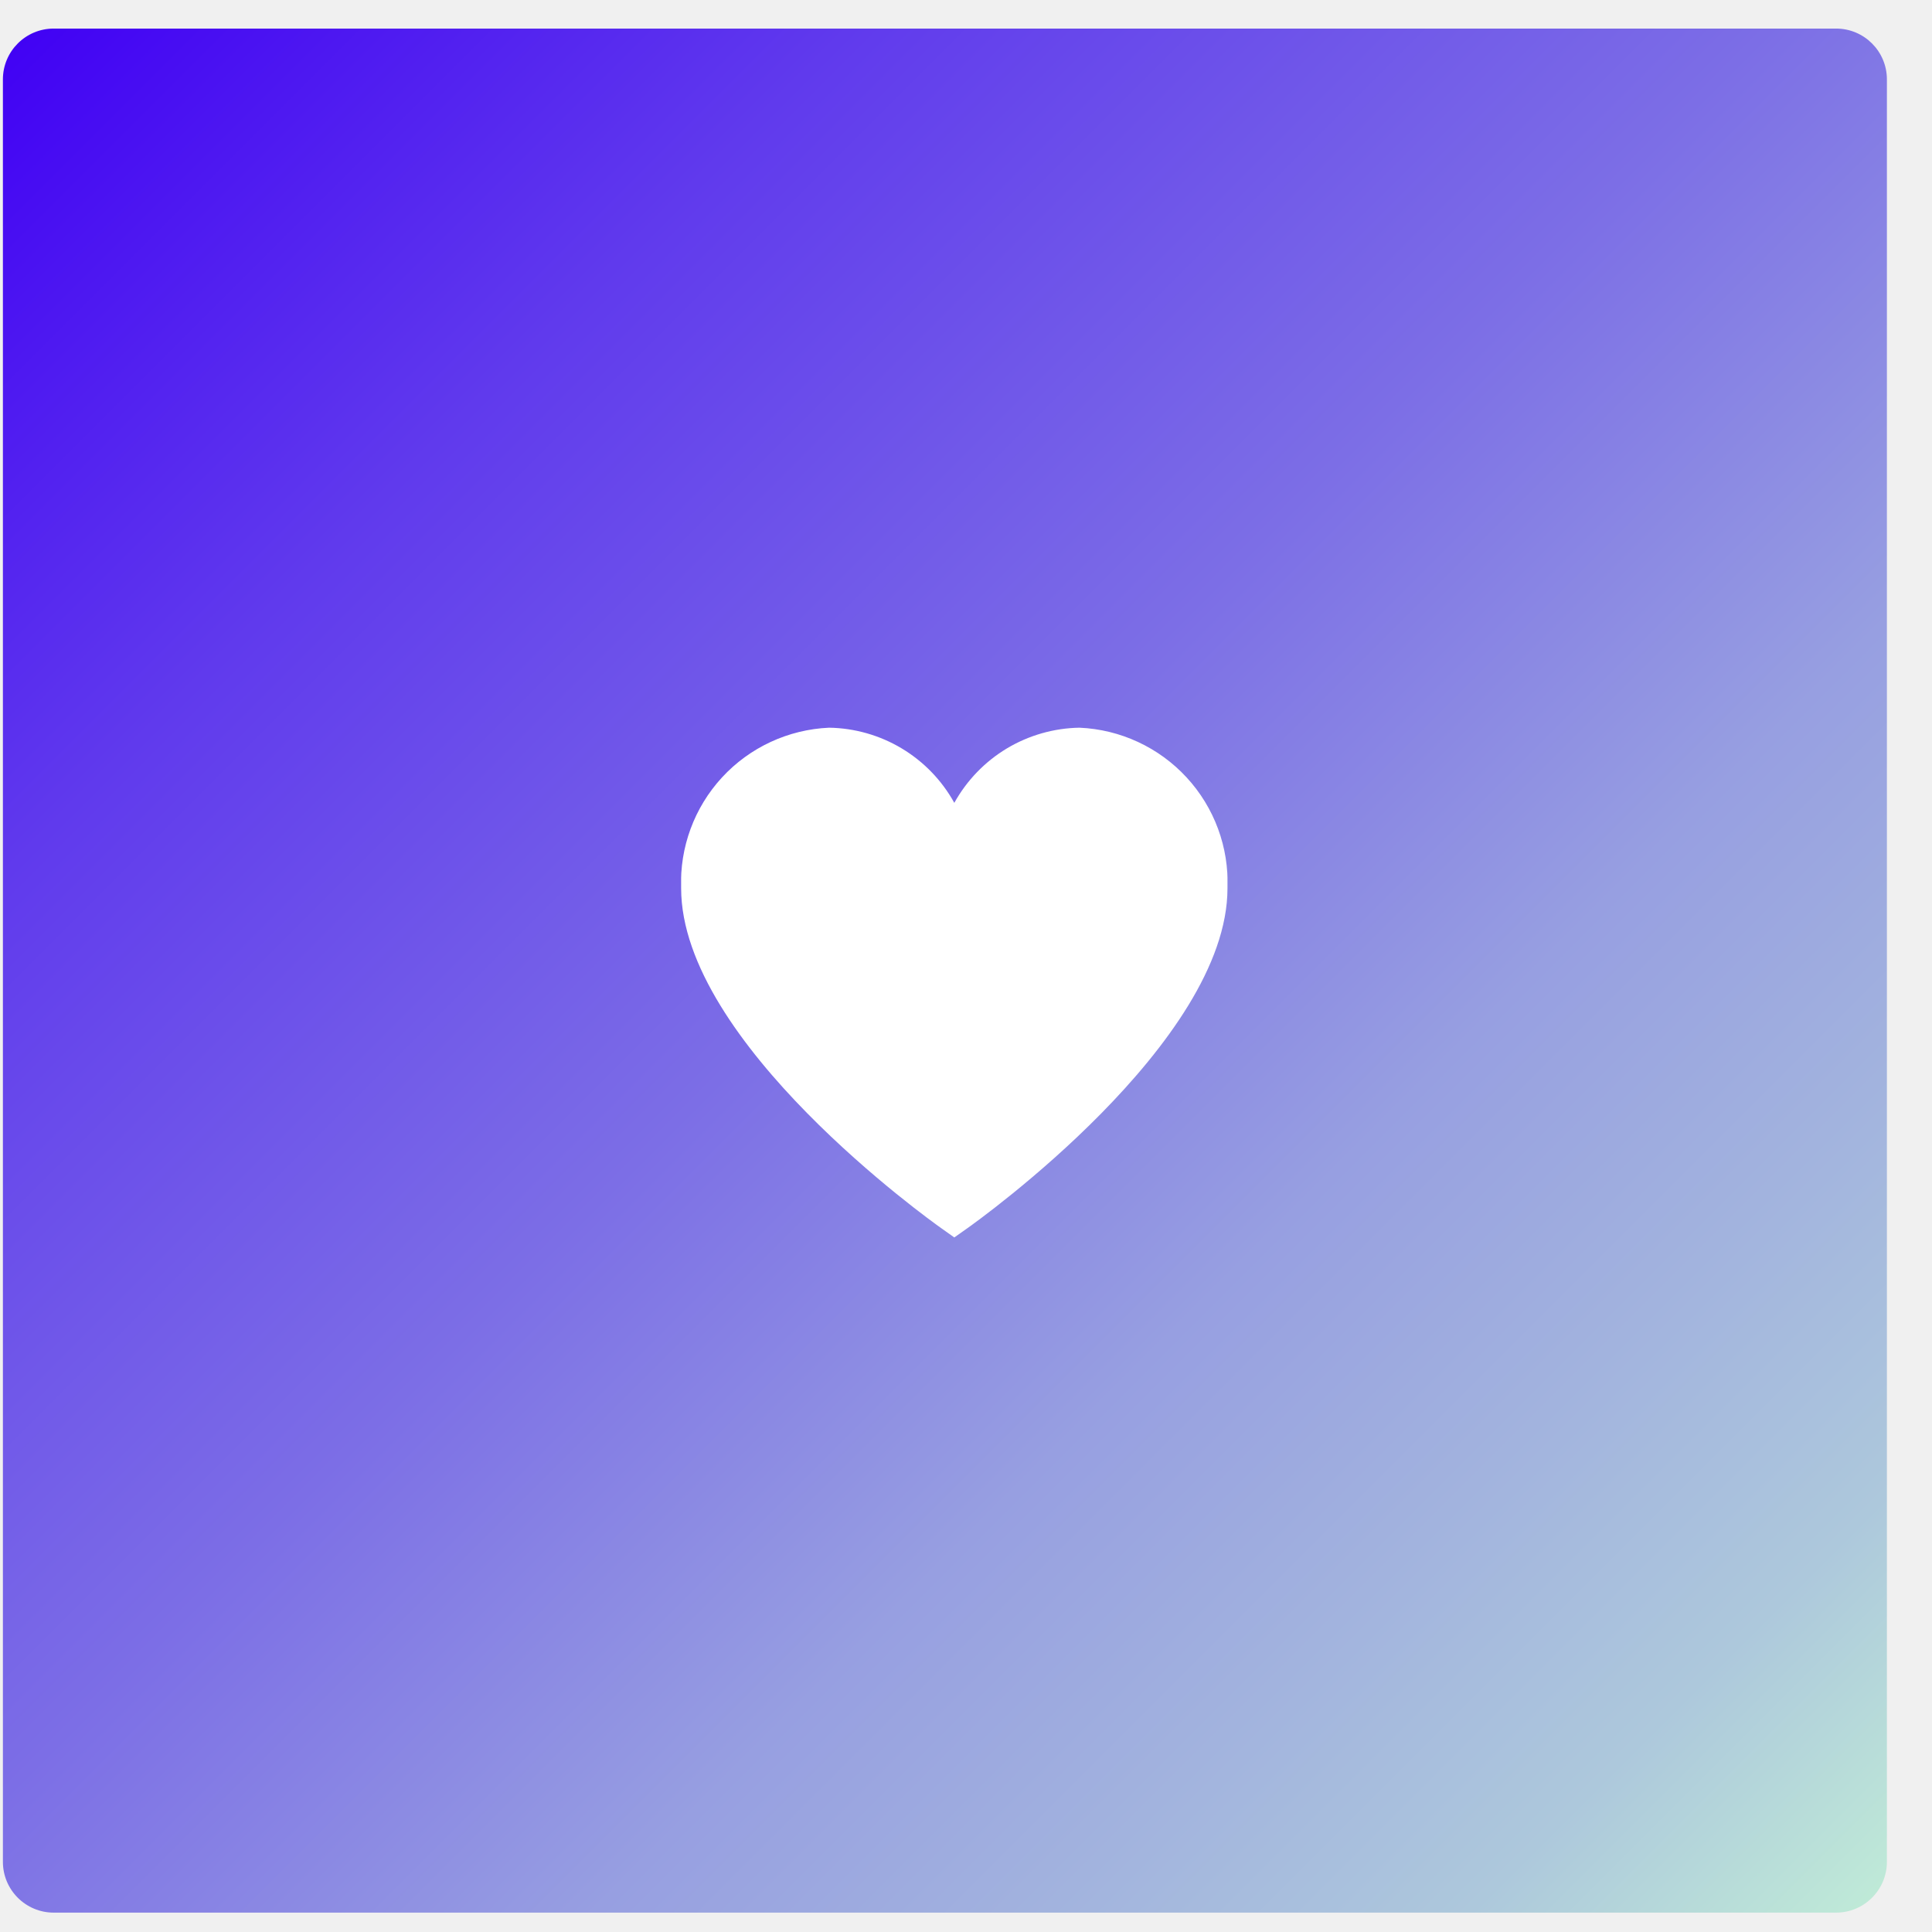
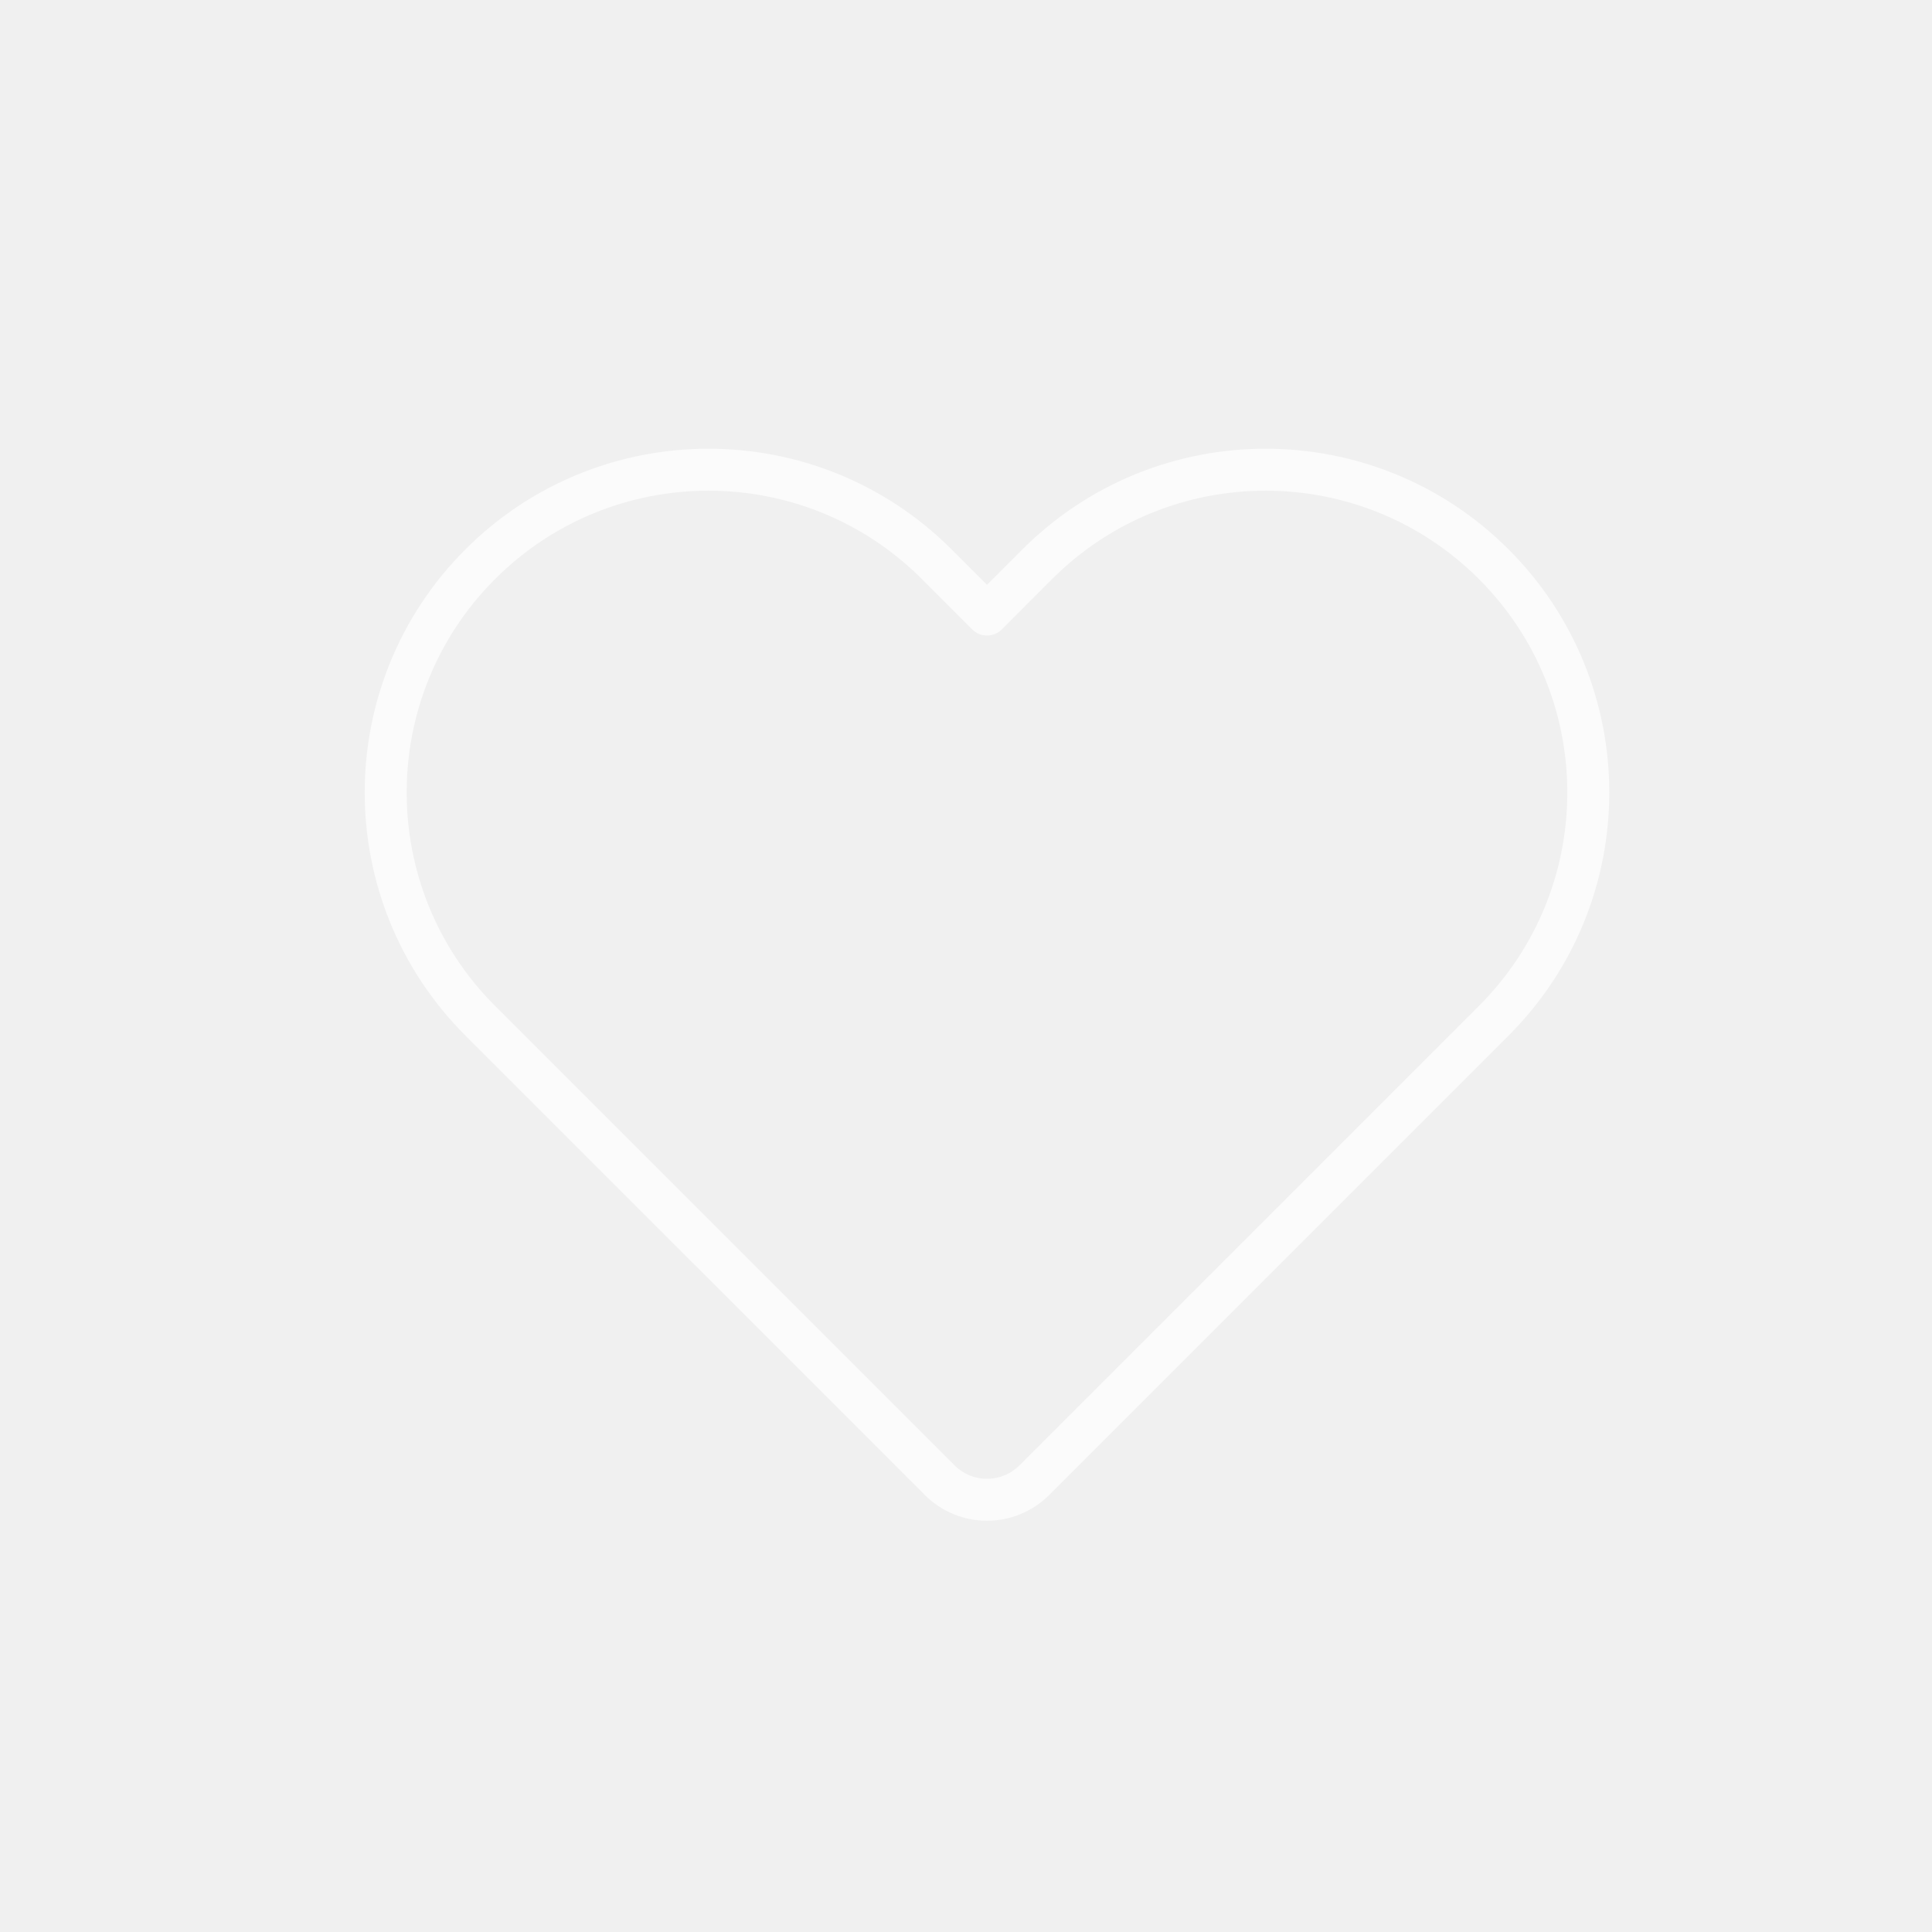
- <svg xmlns="http://www.w3.org/2000/svg" width="38" height="38" viewBox="0 0 38 38" fill="none">
-   <path d="M0.057 1.562C0.057 1.01 0.504 0.562 1.057 0.562H36.113C36.666 0.562 37.113 1.01 37.113 1.562V36.619C37.113 37.171 36.666 37.619 36.113 37.619H1.057C0.504 37.619 0.057 37.171 0.057 36.619V1.562Z" fill="url(#paint0_linear_306_626)" />
-   <g clip-path="url(#clip0_306_626)">
-     <path d="M21.233 14.313C20.729 14.321 20.236 14.462 19.803 14.721C19.371 14.981 19.015 15.35 18.77 15.791C18.526 15.35 18.17 14.981 17.737 14.721C17.305 14.462 16.812 14.321 16.308 14.313C15.504 14.348 14.746 14.7 14.201 15.291C13.656 15.883 13.367 16.666 13.397 17.47C13.397 20.504 18.303 24.008 18.512 24.156L18.77 24.339L19.029 24.156C19.238 24.008 24.143 20.504 24.143 17.47C24.174 16.666 23.885 15.883 23.339 15.291C22.794 14.7 22.037 14.348 21.233 14.313Z" fill="white" />
-   </g>
-   <defs>
-     <linearGradient id="paint0_linear_306_626" x1="0.057" y1="0.562" x2="37.113" y2="37.619" gradientUnits="userSpaceOnUse">
-       <stop stop-color="#4000F4" />
-       <stop offset="0.225" stop-color="#603AED" />
-       <stop offset="0.469" stop-color="#7C6EE6" />
-       <stop offset="0.657" stop-color="#979FE1" />
-       <stop offset="0.777" stop-color="#A2B3DE" />
-       <stop offset="0.889" stop-color="#ADC8DC" />
-       <stop offset="1" stop-color="#C0ECD7" />
-     </linearGradient>
-     <clipPath id="clip0_306_626">
-       <path d="M13.397 14.903C13.397 14.35 13.845 13.903 14.397 13.903H23.143C23.696 13.903 24.143 14.35 24.143 14.903V23.649C24.143 24.201 23.696 24.649 23.143 24.649H14.397C13.845 24.649 13.397 24.201 13.397 23.649V14.903Z" fill="white" />
-     </clipPath>
-   </defs>
+ <svg xmlns="http://www.w3.org/2000/svg" width="46" height="46" viewBox="0 0 46 46" fill="none">
+   <path opacity="0.7" d="M22.303 13.434C19.302 10.433 14.435 10.433 11.434 13.434V13.434C8.433 16.436 8.433 21.302 11.434 24.303L22.373 35.242C22.996 35.864 24.004 35.864 24.627 35.242L35.566 24.303C38.567 21.302 38.567 16.436 35.566 13.434V13.434C32.565 10.433 27.698 10.433 24.697 13.434L23.5 14.632L22.303 13.434Z" stroke="white" stroke-linejoin="round" />
</svg>
